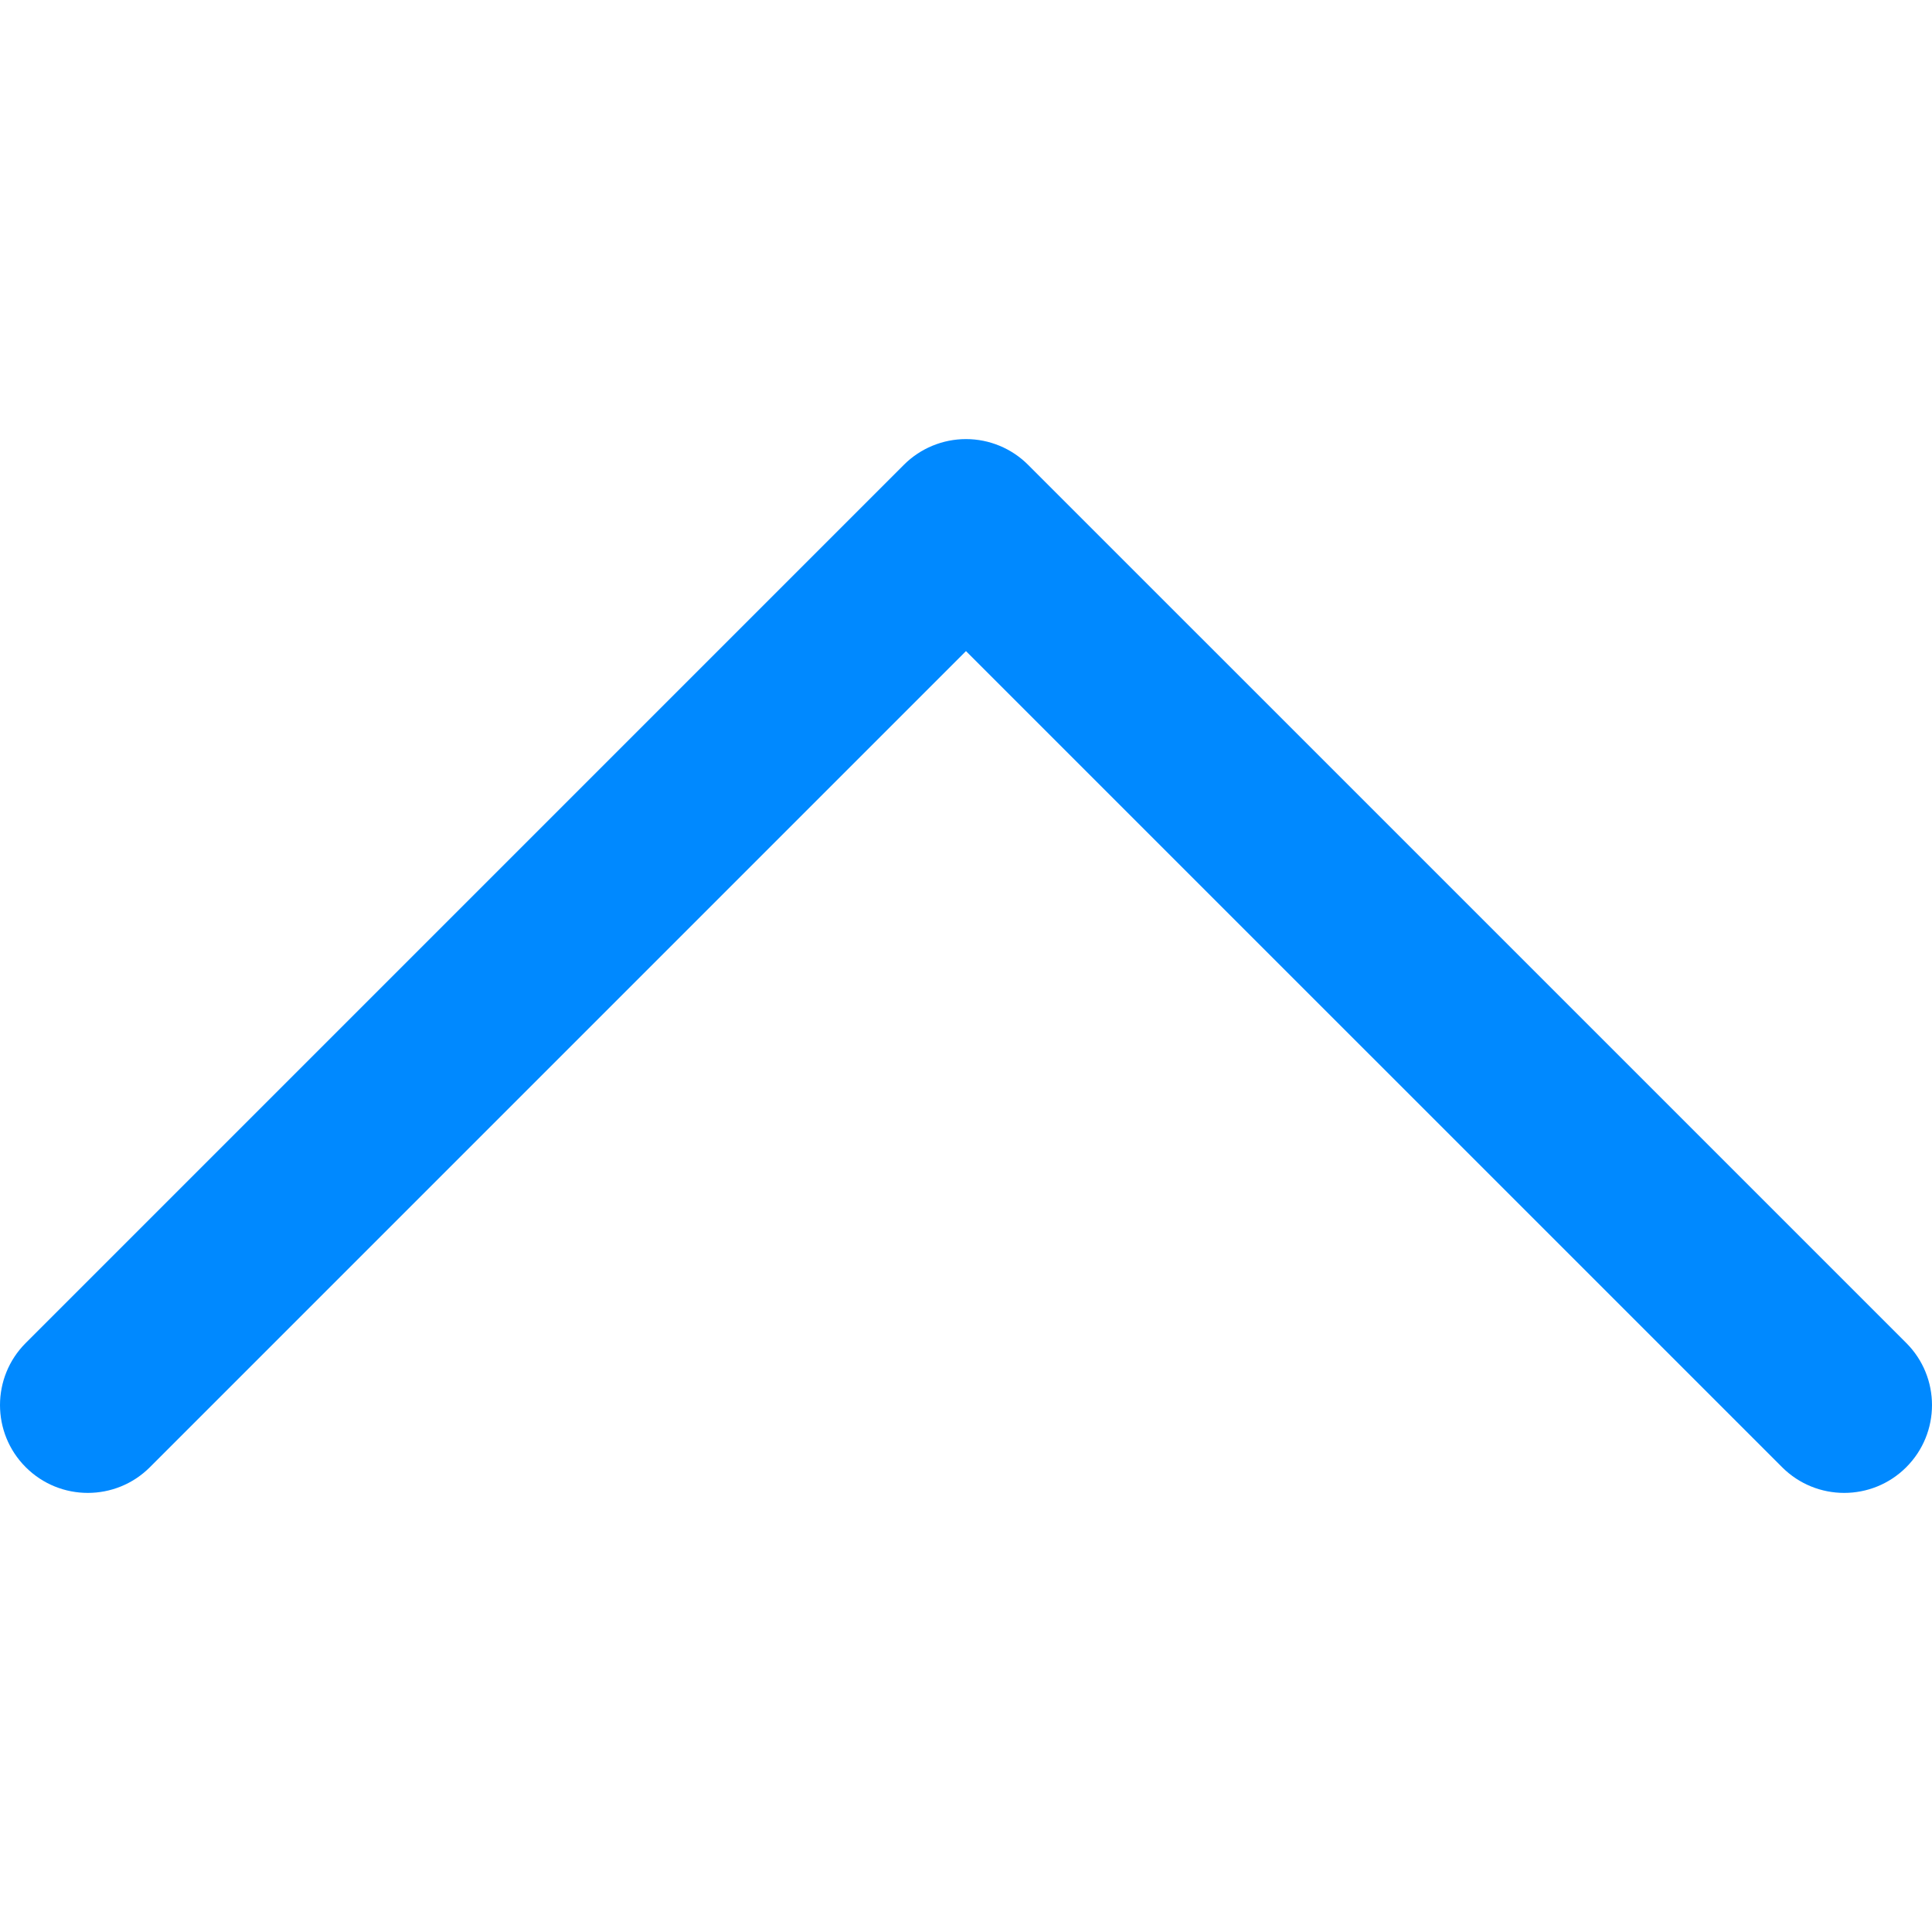
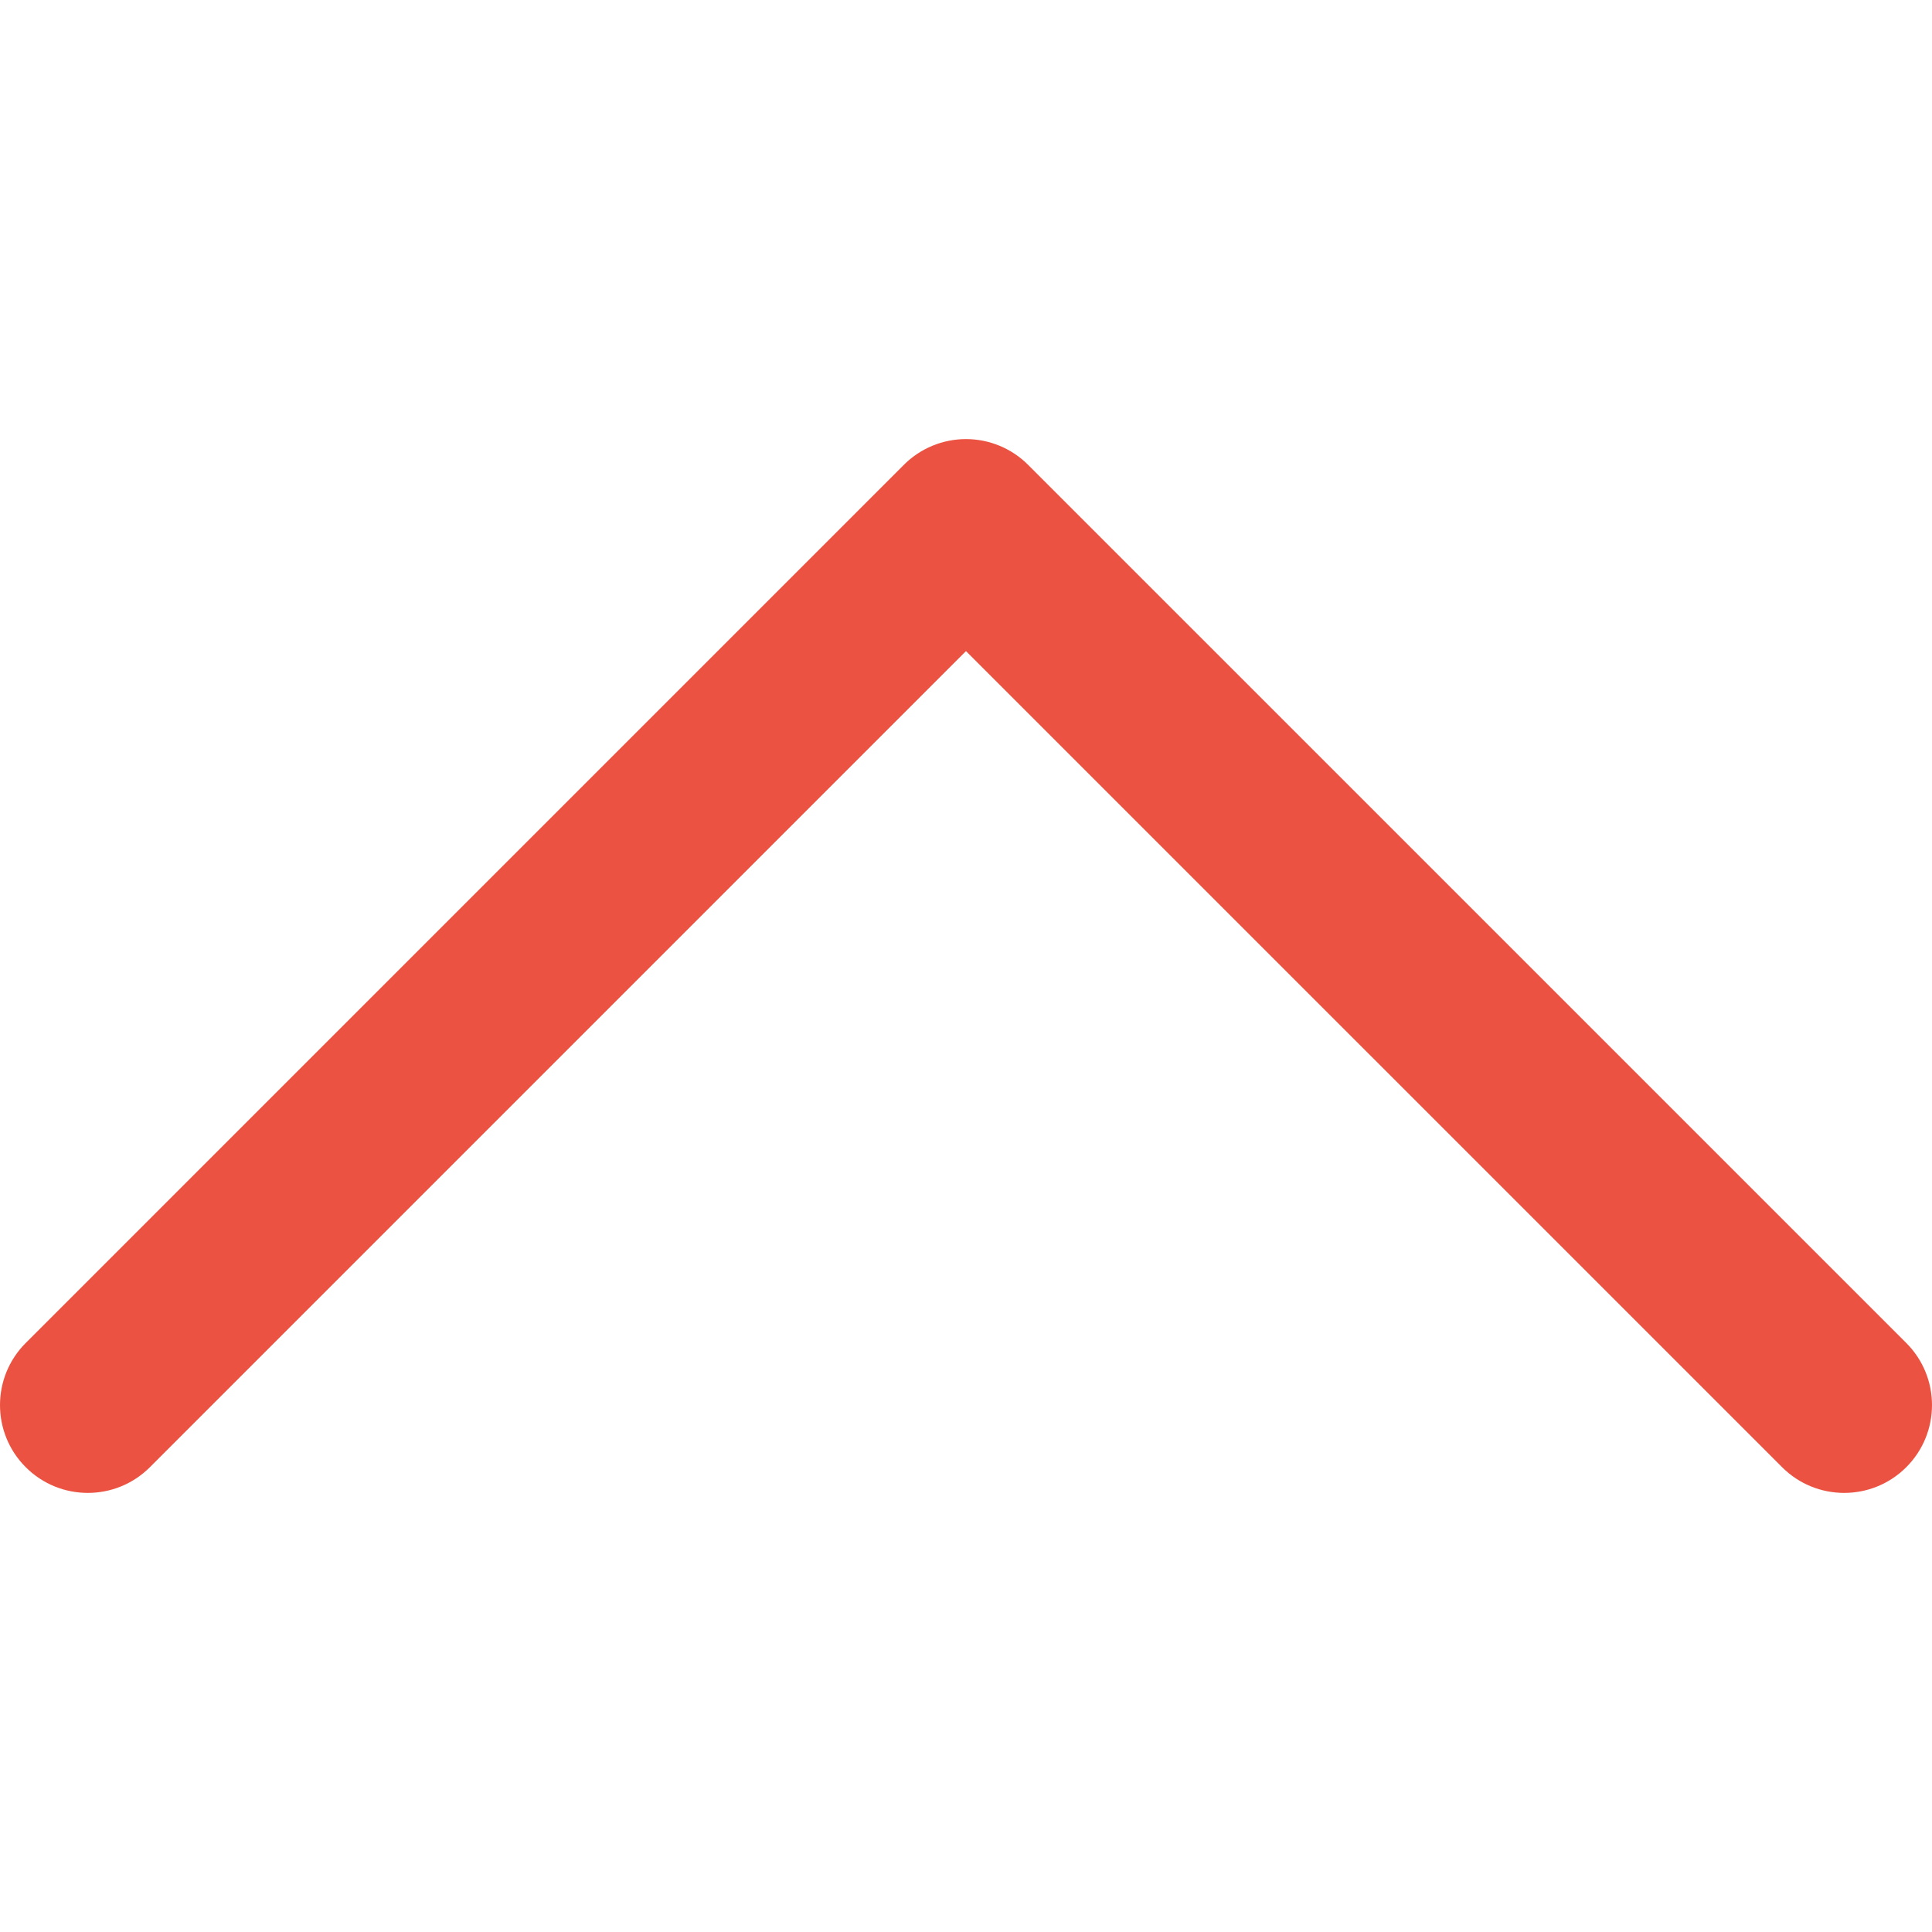
<svg xmlns="http://www.w3.org/2000/svg" version="1.1" id="Layer_1" x="0px" y="0px" viewBox="0 0 512 512" style="enable-background:new 0 0 512 512;" xml:space="preserve">
-   <path style="fill:#0089FF;" d="M505.183,355.907L272.45,123.179c-4.363-4.364-10.283-6.816-16.455-6.816  c-6.173,0-12.093,2.453-16.457,6.817L6.817,355.908c-9.089,9.089-9.089,23.824,0,32.912c9.087,9.087,23.824,9.089,32.912,0  l216.266-216.27l216.277,216.27c4.544,4.544,10.501,6.816,16.457,6.816s11.913-2.271,16.457-6.817  C514.272,379.73,514.272,364.995,505.183,355.907z" />
+   <path style="fill:#ec5241;" d="M505.183,355.907L272.45,123.179c-4.363-4.364-10.283-6.816-16.455-6.816  c-6.173,0-12.093,2.453-16.457,6.817L6.817,355.908c-9.089,9.089-9.089,23.824,0,32.912c9.087,9.087,23.824,9.089,32.912,0  l216.266-216.27l216.277,216.27c4.544,4.544,10.501,6.816,16.457,6.816s11.913-2.271,16.457-6.817  C514.272,379.73,514.272,364.995,505.183,355.907z" />
  <g>
</g>
  <g>
</g>
  <g>
</g>
  <g>
</g>
  <g>
</g>
  <g>
</g>
  <g>
</g>
  <g>
</g>
  <g>
</g>
  <g>
</g>
  <g>
</g>
  <g>
</g>
  <g>
</g>
  <g>
</g>
  <g>
</g>
</svg>
